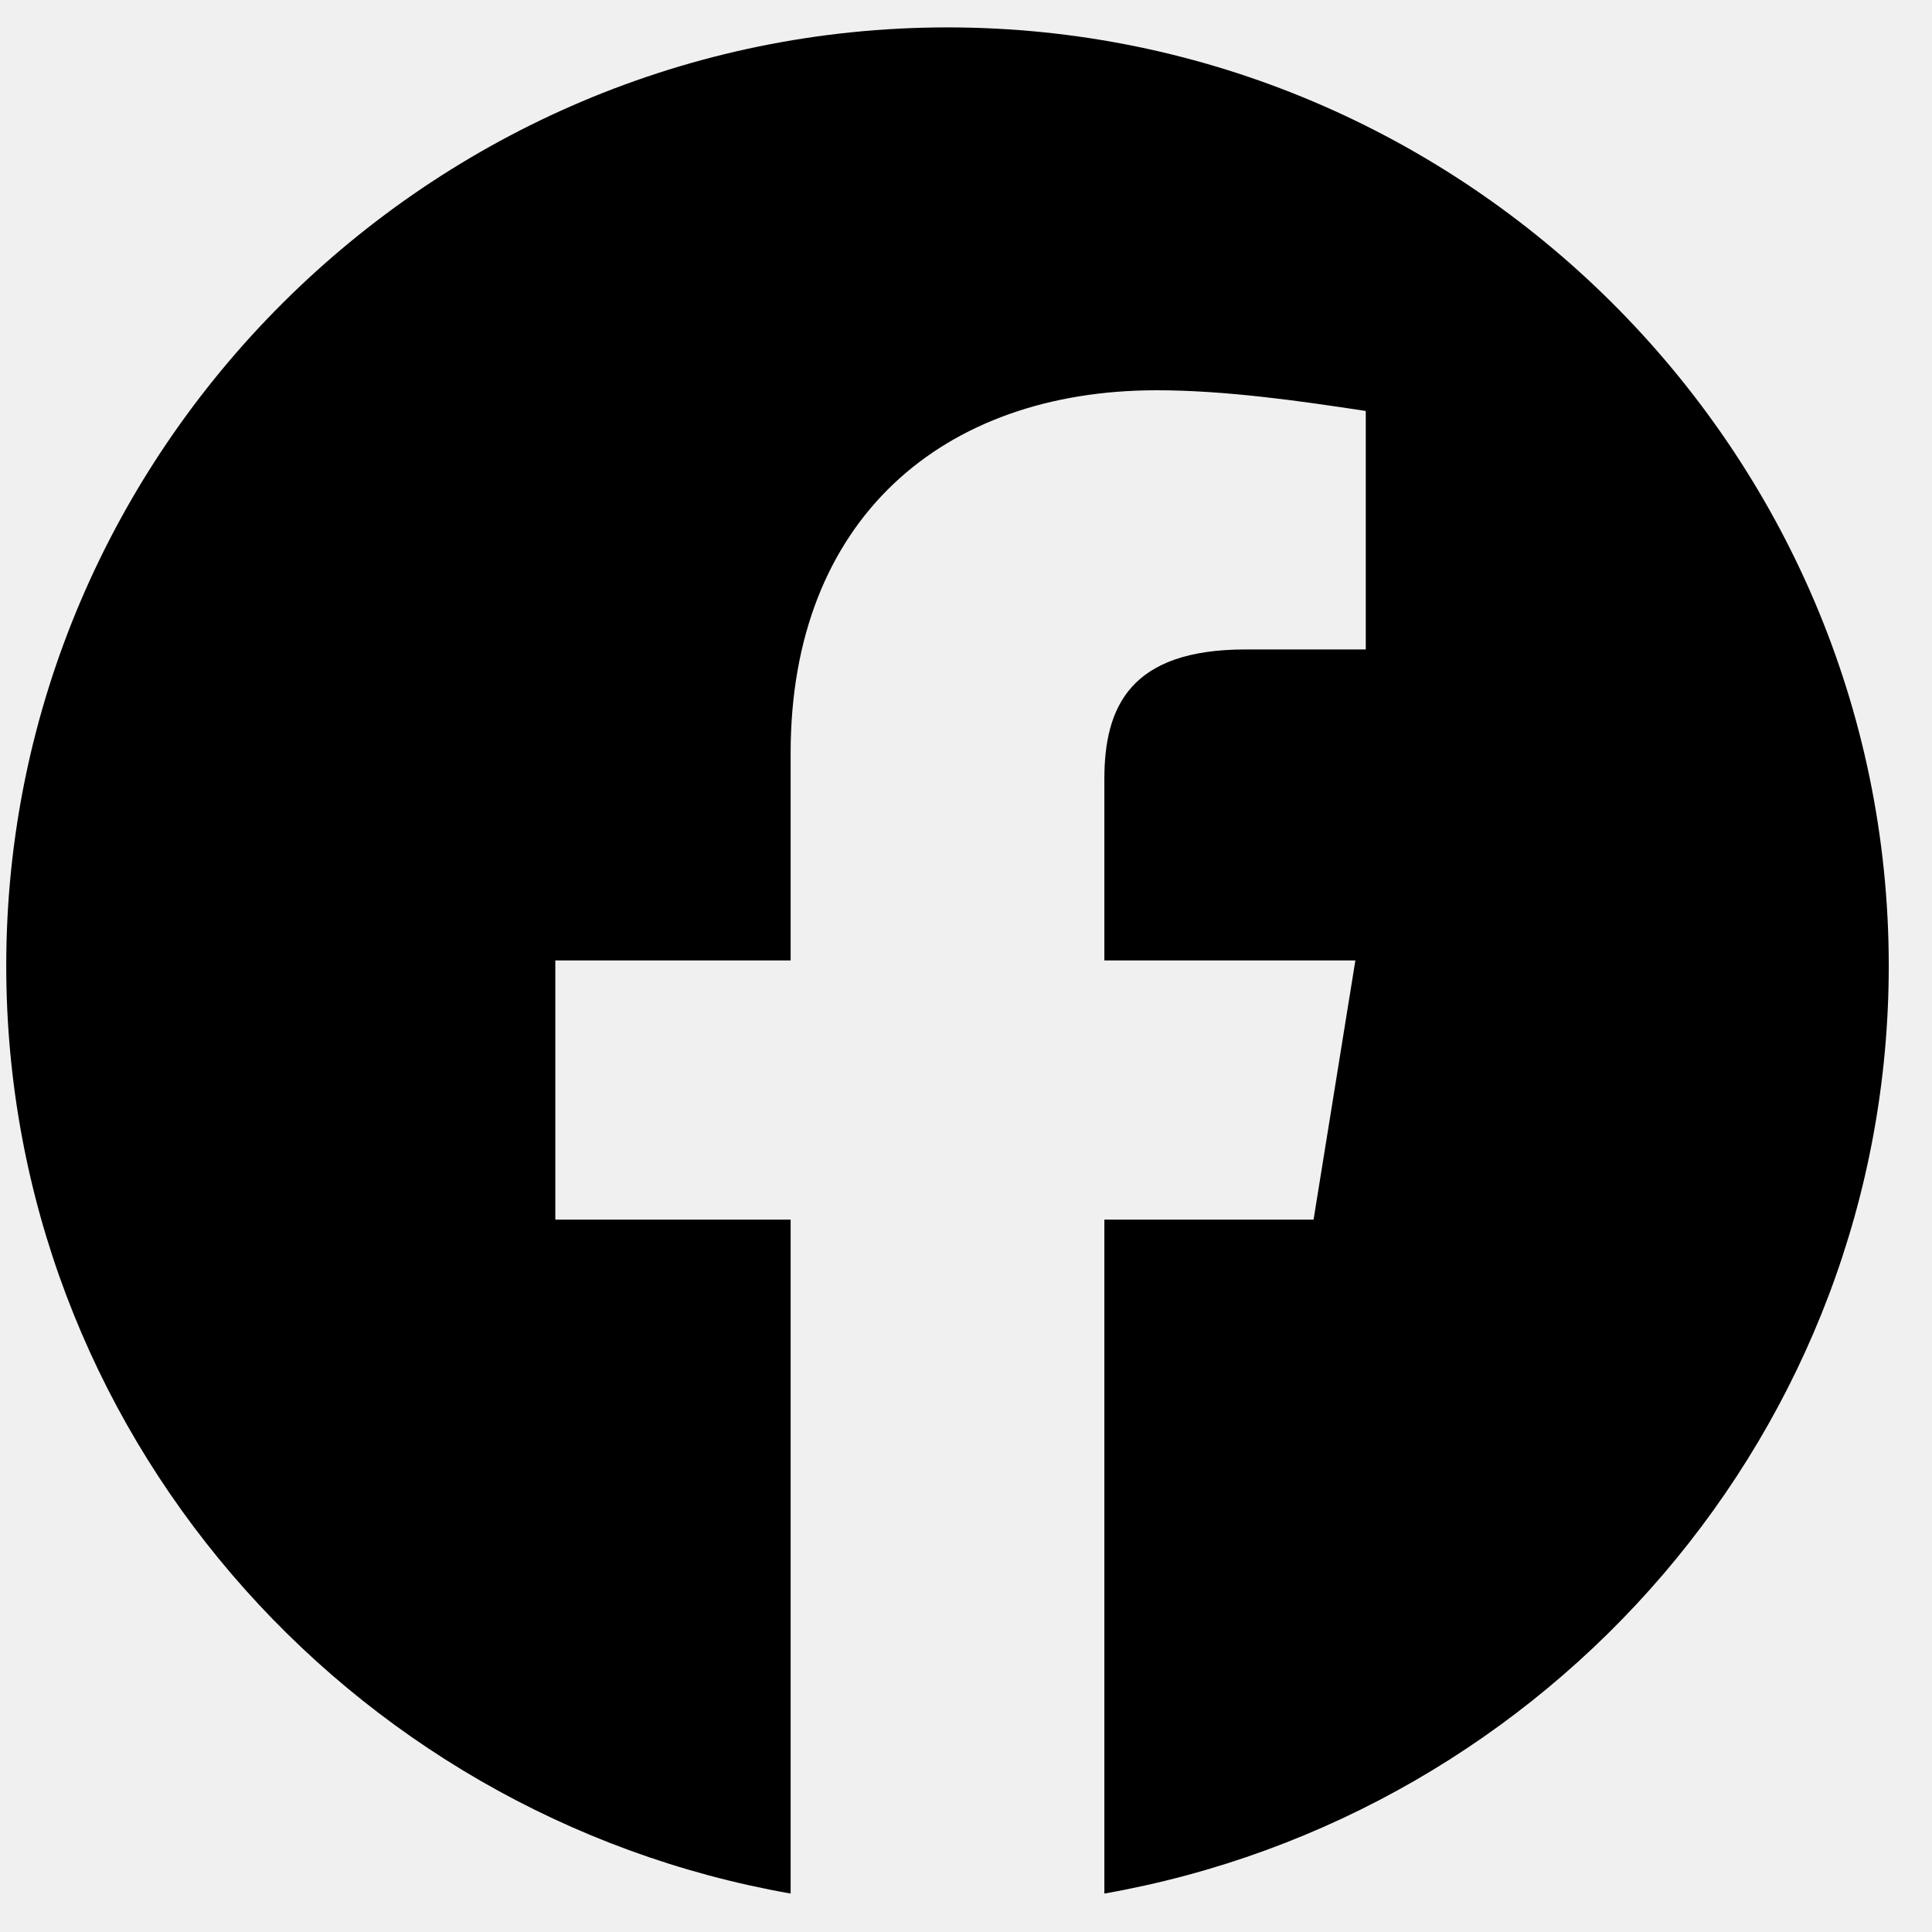
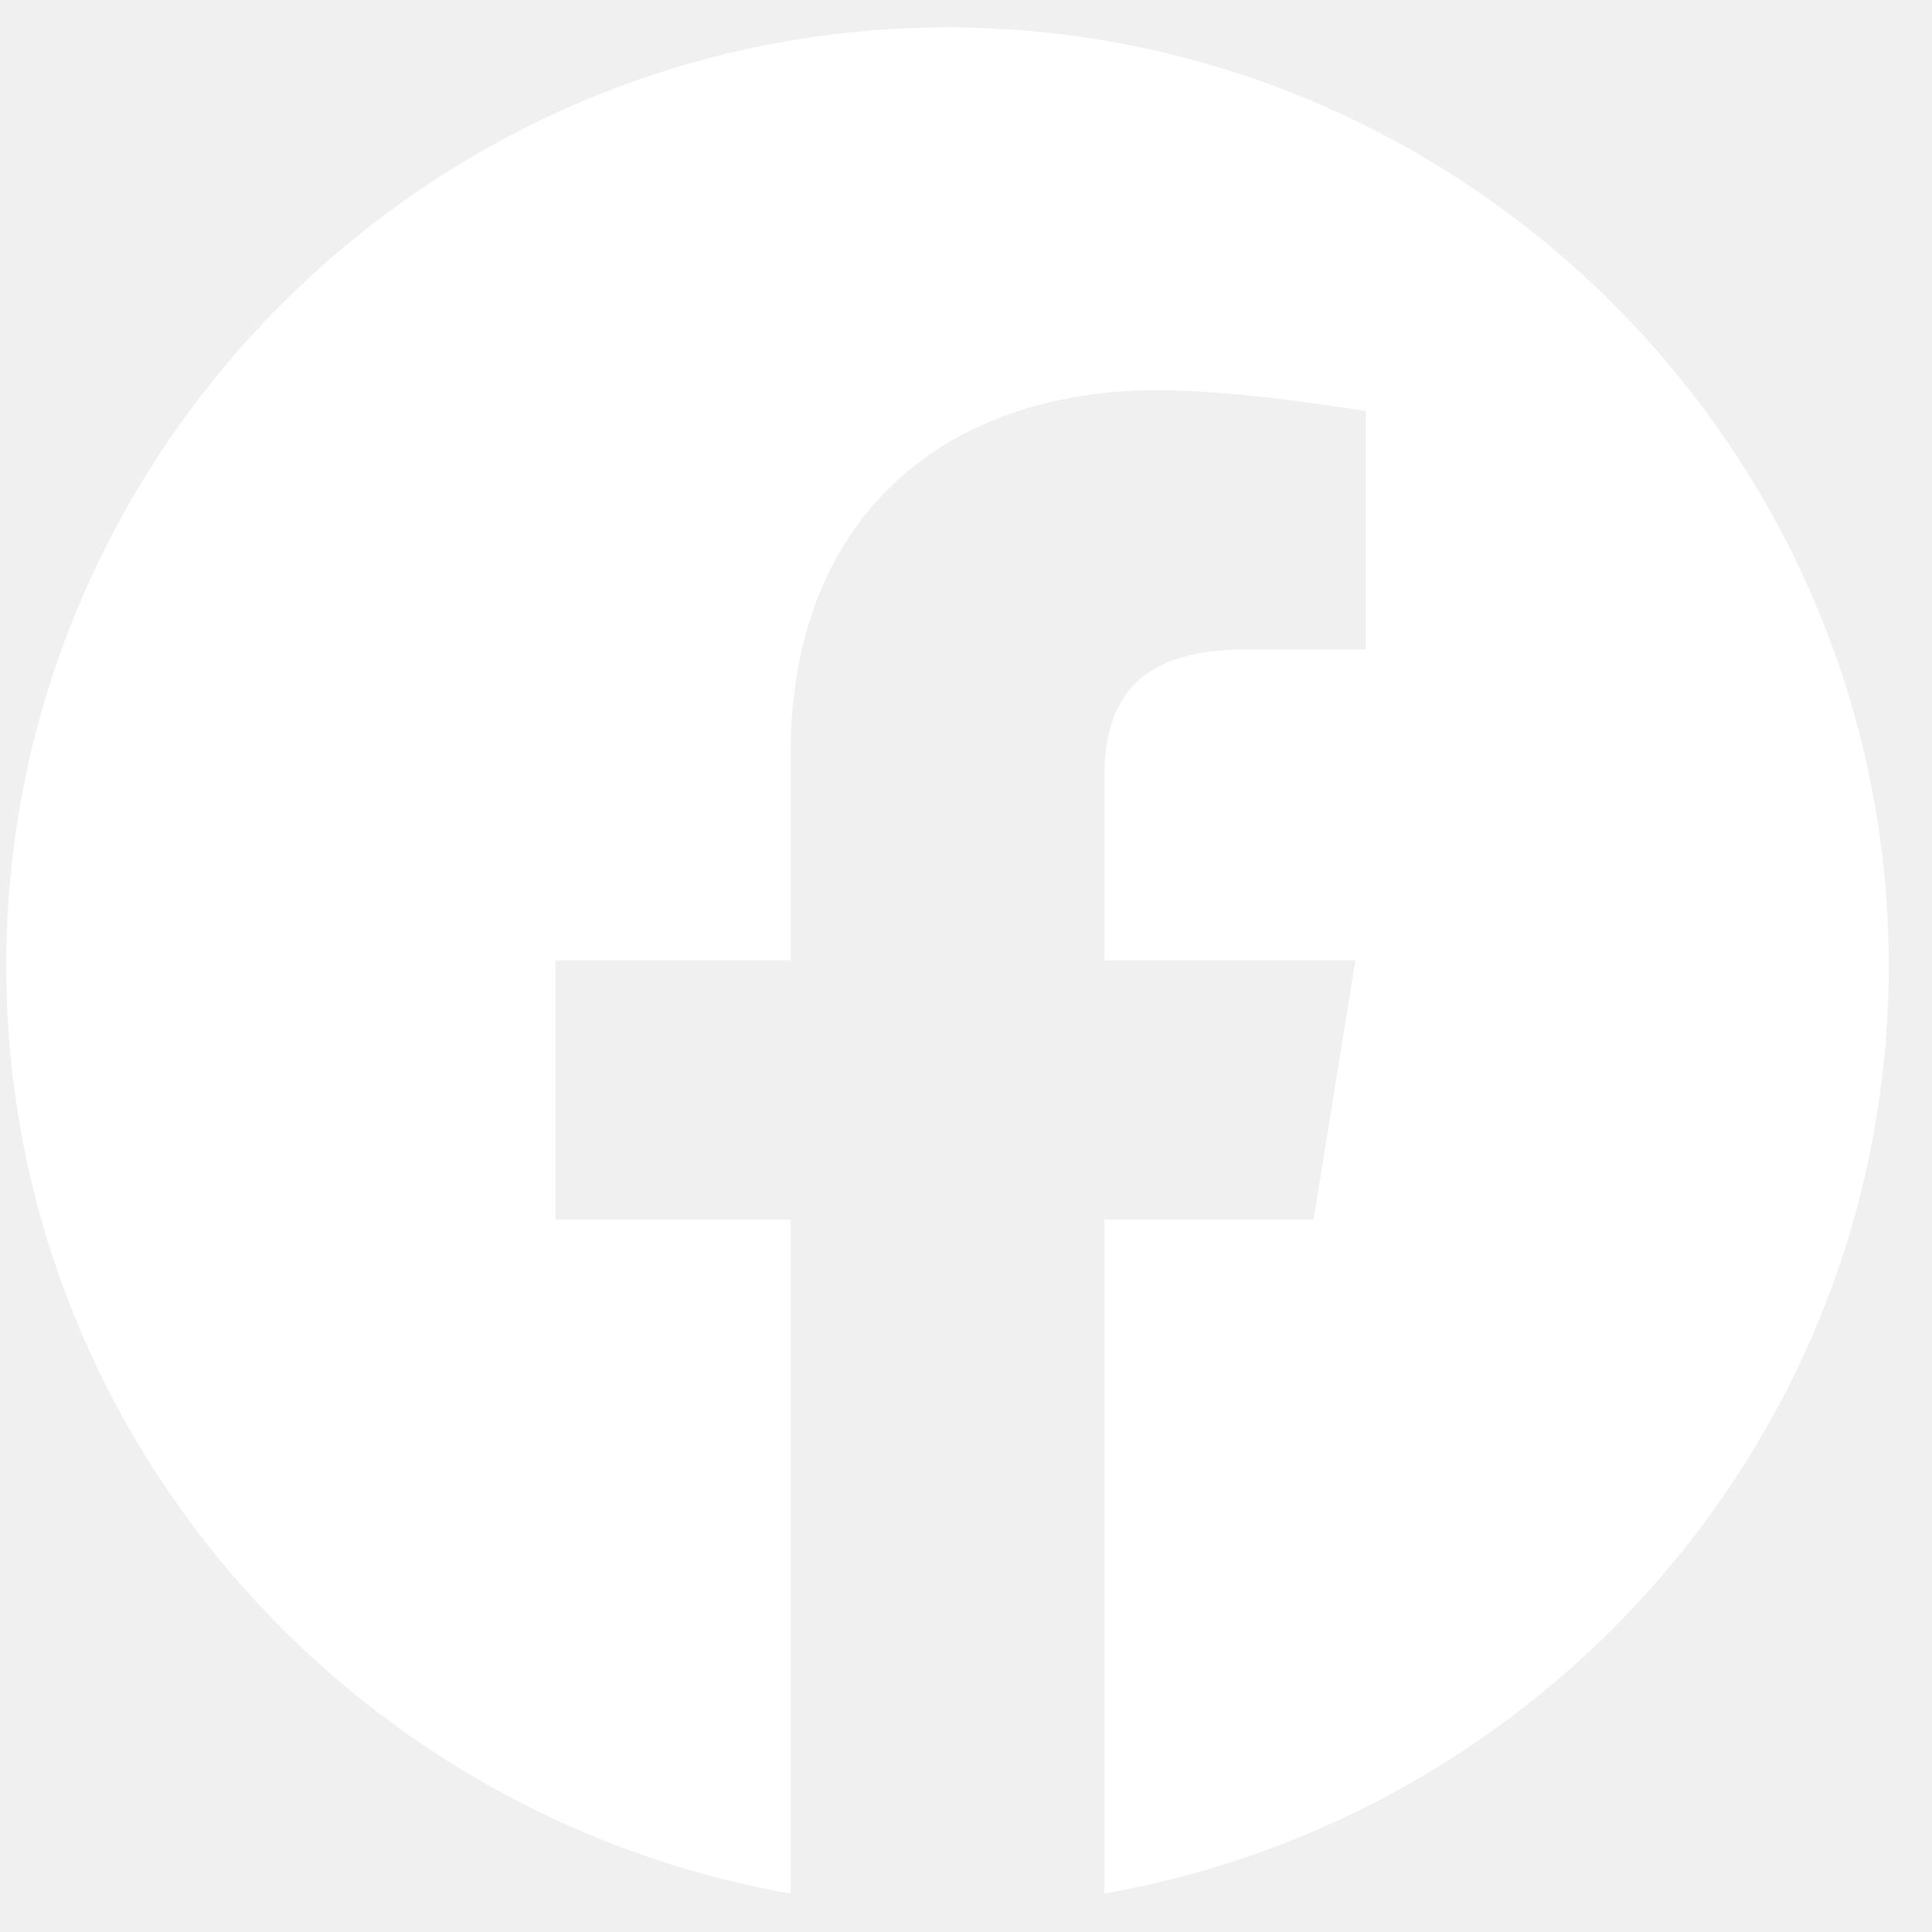
<svg xmlns="http://www.w3.org/2000/svg" width="39" height="39" viewBox="0 0 39 39" fill="none">
-   <path fill-rule="evenodd" clip-rule="evenodd" d="M0.126 19.493C0.126 28.858 6.987 36.645 15.96 38.224V24.62H11.21V19.388H15.96V15.202C15.96 10.493 19.02 7.878 23.349 7.878C24.72 7.878 26.199 8.087 27.57 8.296V13.11H25.143C22.82 13.11 22.293 14.26 22.293 15.726V19.388H27.36L26.516 24.62H22.293V38.224C31.266 36.645 38.127 28.859 38.127 19.493C38.127 9.076 29.576 0.553 19.127 0.553C8.676 0.553 0.126 9.076 0.126 19.493Z" fill="black" />
+   <path fill-rule="evenodd" clip-rule="evenodd" d="M0.126 19.493C0.126 28.858 6.987 36.645 15.96 38.224V24.62H11.21V19.388H15.96V15.202C15.96 10.493 19.02 7.878 23.349 7.878C24.72 7.878 26.199 8.087 27.57 8.296V13.11H25.143C22.82 13.11 22.293 14.26 22.293 15.726V19.388H27.36L26.516 24.62H22.293V38.224C31.266 36.645 38.127 28.859 38.127 19.493C38.127 9.076 29.576 0.553 19.127 0.553C8.676 0.553 0.126 9.076 0.126 19.493Z" fill="white" />
</svg>
